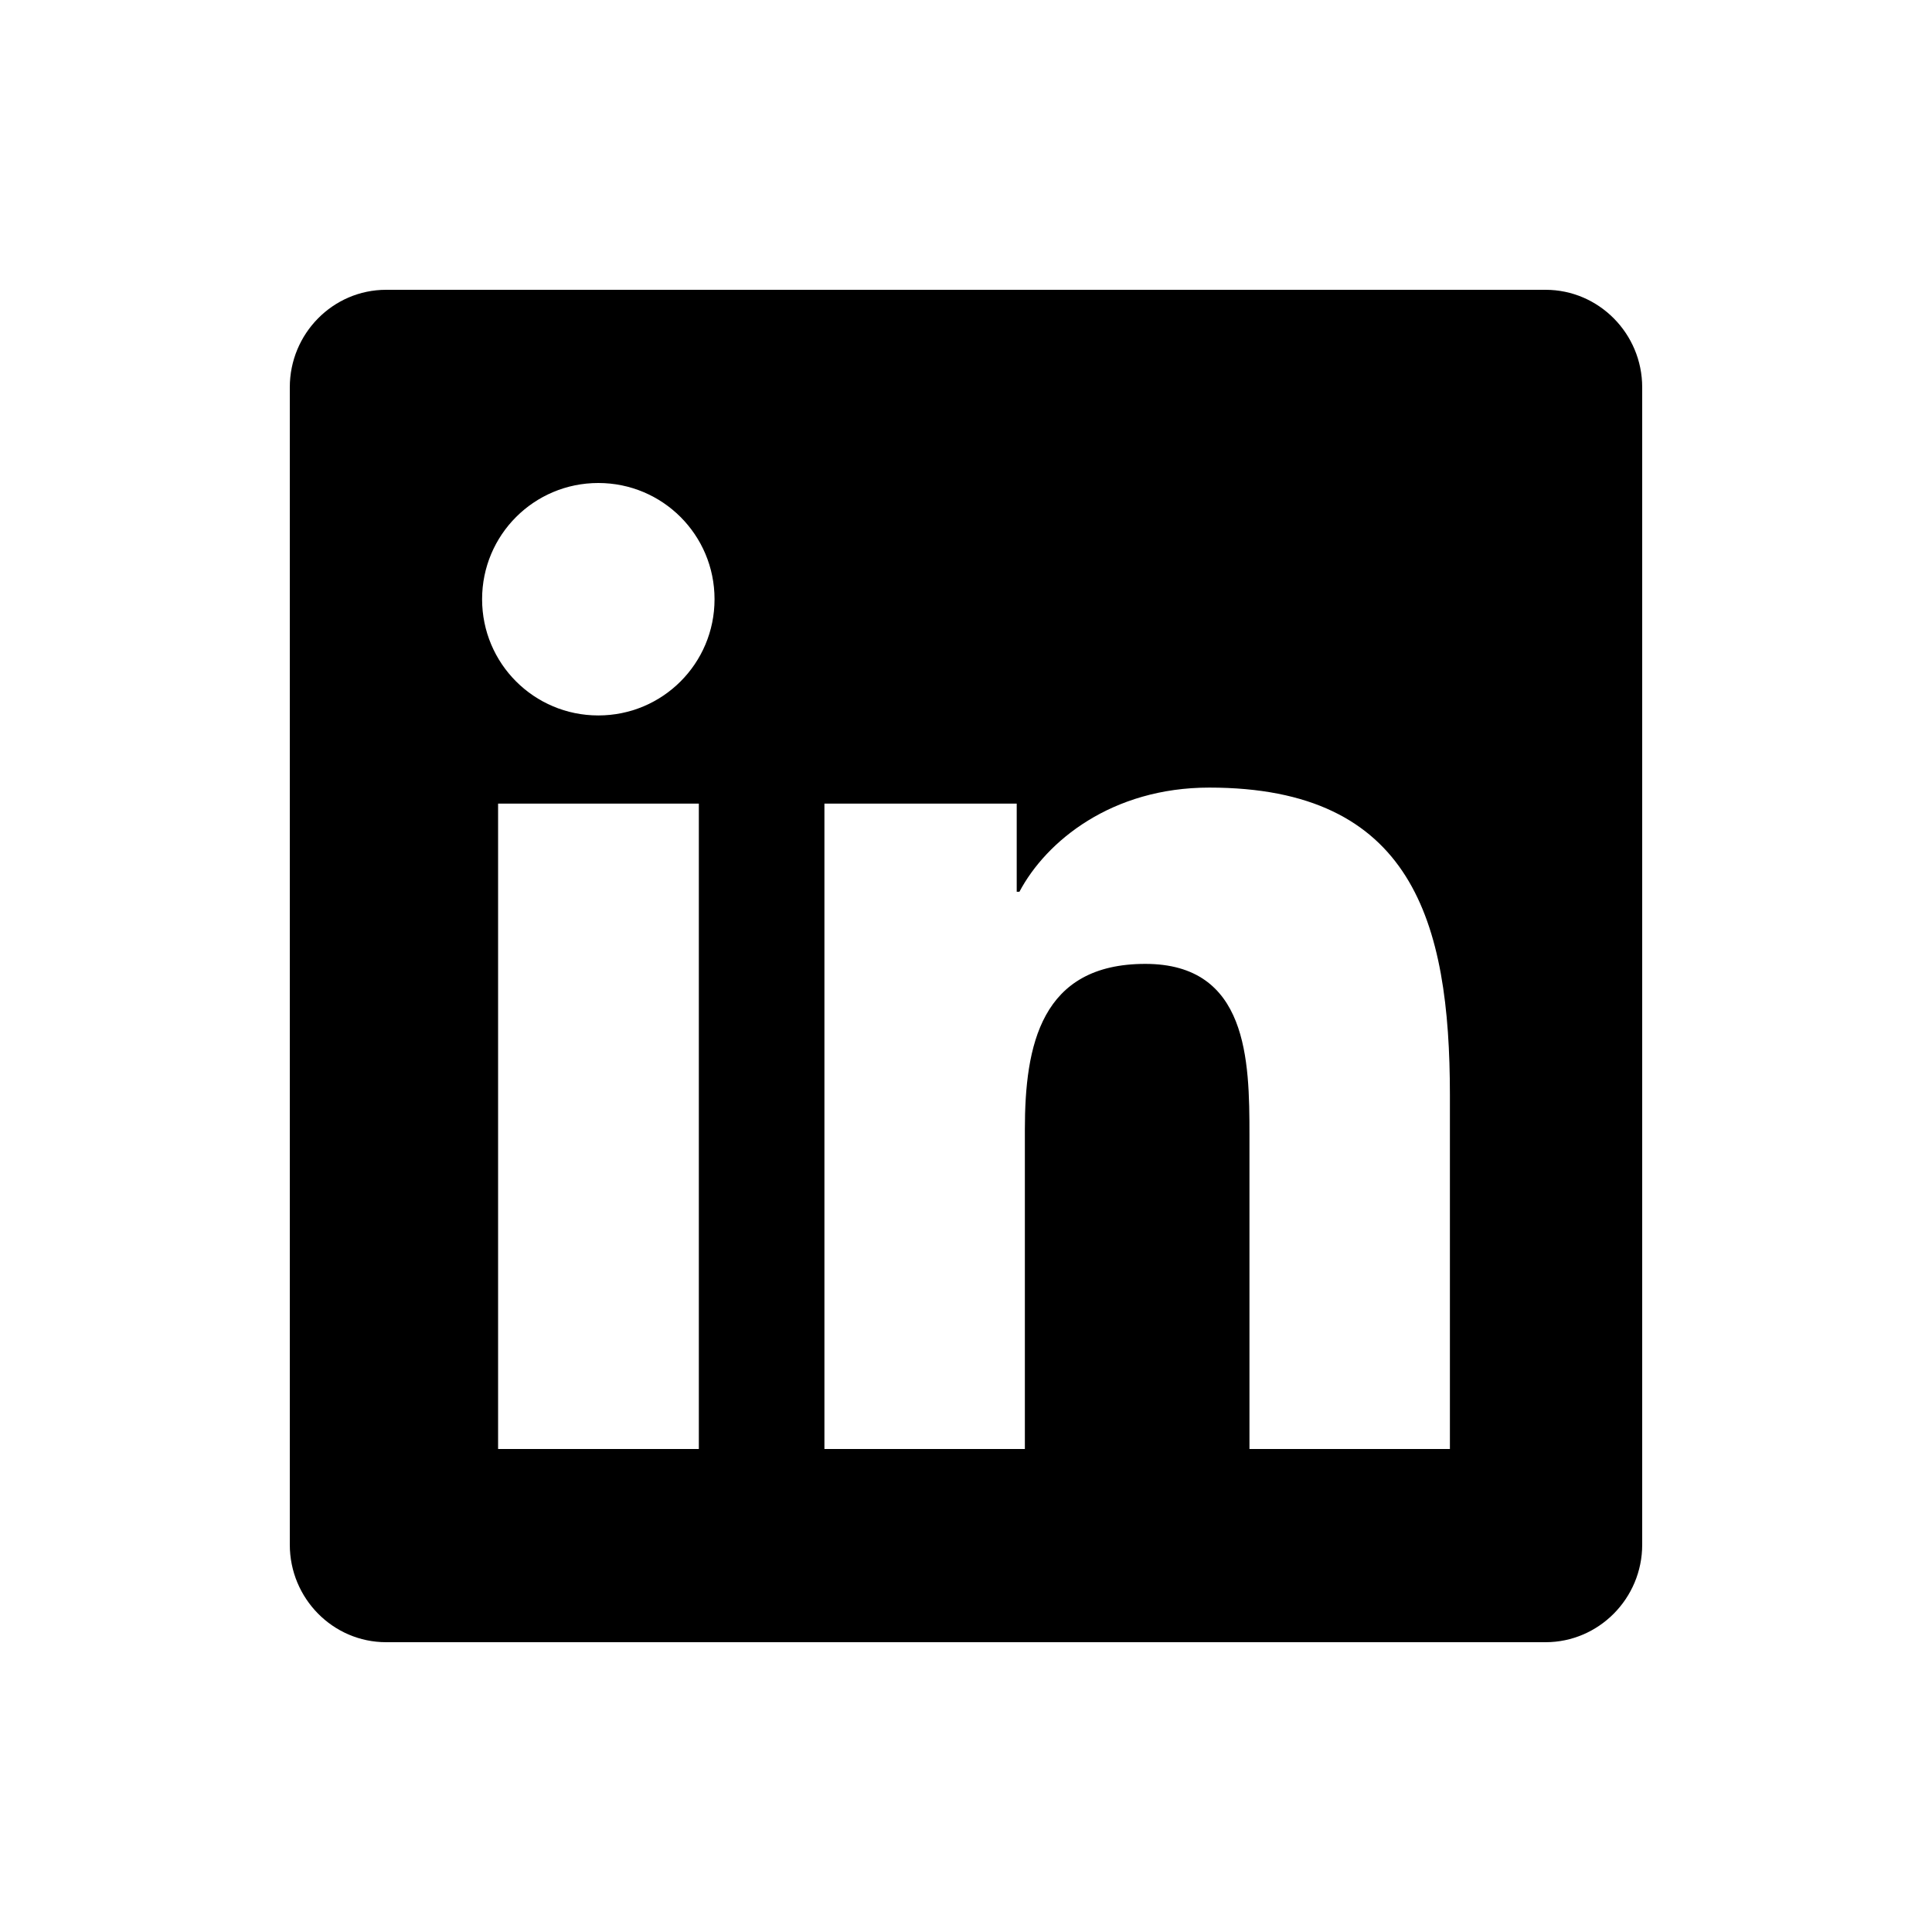
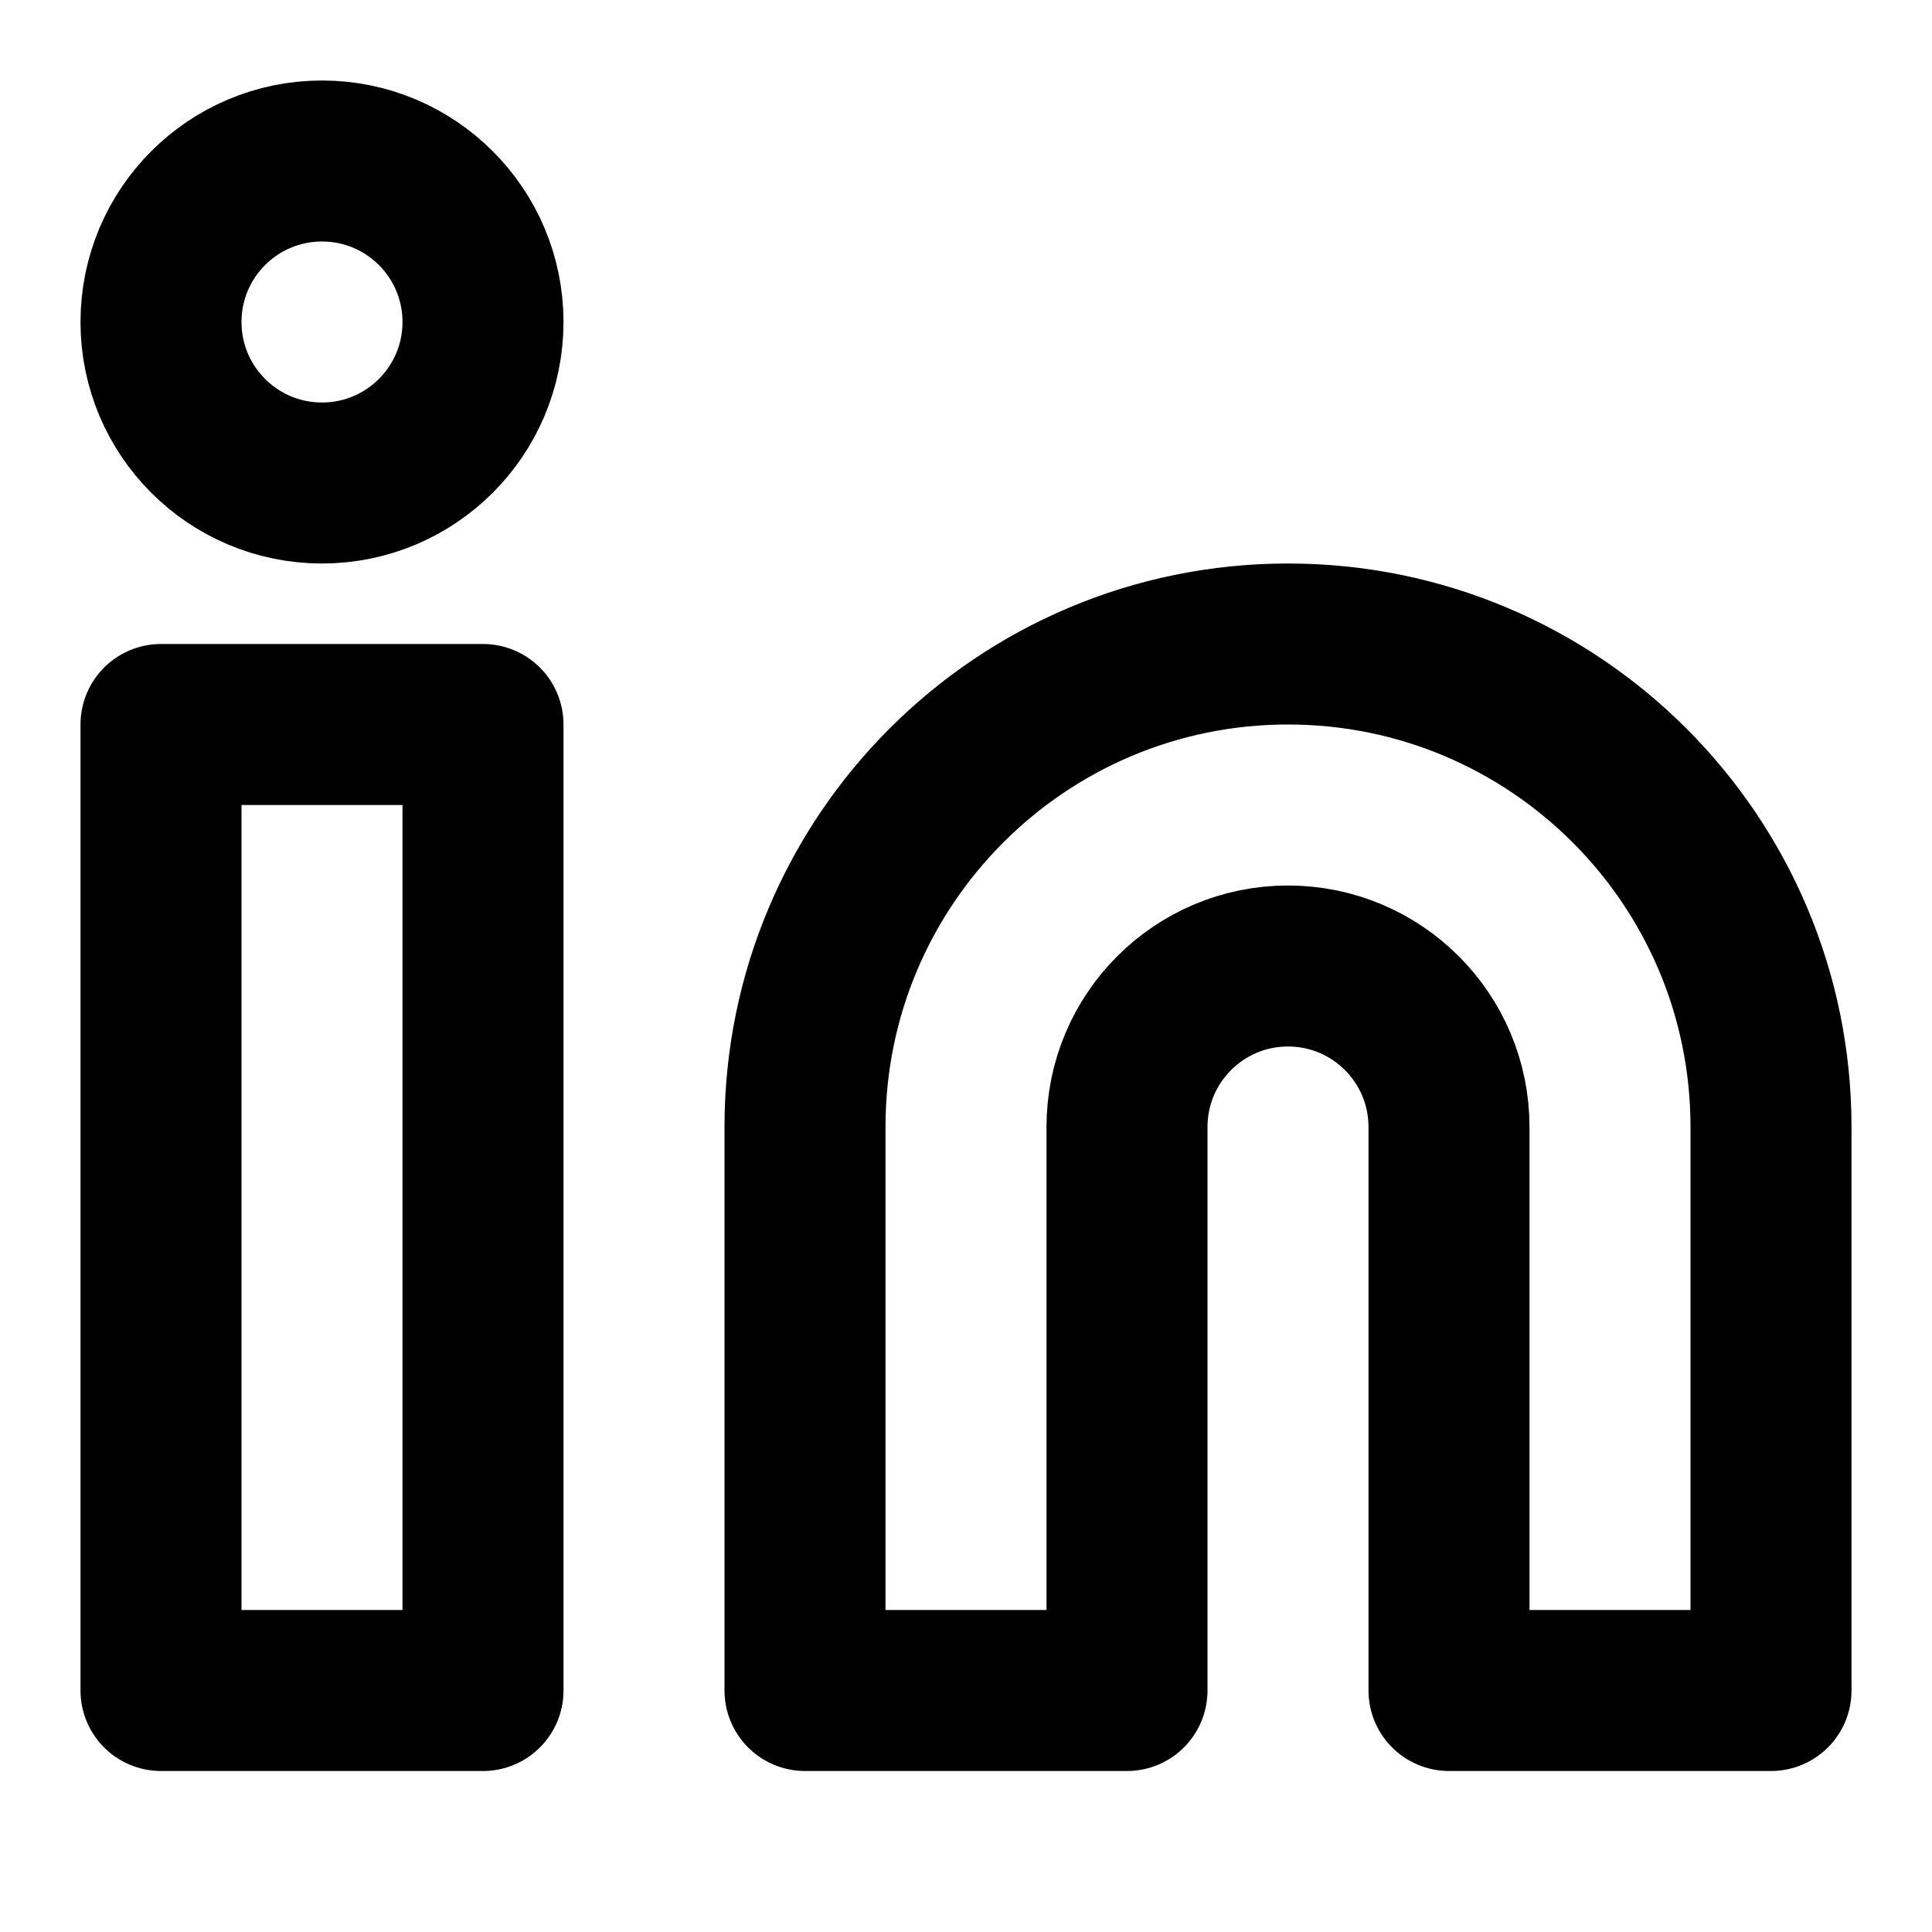
- <svg xmlns="http://www.w3.org/2000/svg" viewBox="0 0 640 640">
-   <path d="M512 96L127.9 96C110.3 96 96 110.5 96 128.3L96 511.7C96 529.5 110.3 544 127.9 544L512 544C529.6 544 544 529.5 544 511.7L544 128.3C544 110.5 529.6 96 512 96zM231.4 480L165 480L165 266.2L231.5 266.2L231.5 480L231.4 480zM198.2 160C219.5 160 236.7 177.2 236.7 198.5C236.7 219.8 219.5 237 198.2 237C176.9 237 159.7 219.8 159.7 198.5C159.7 177.2 176.9 160 198.2 160zM480.3 480L413.9 480L413.9 376C413.9 351.2 413.4 319.3 379.4 319.3C344.8 319.3 339.5 346.3 339.5 374.2L339.5 480L273.1 480L273.1 266.2L336.8 266.2L336.8 295.4L337.7 295.4C346.6 278.6 368.3 260.9 400.6 260.9C467.8 260.9 480.3 305.2 480.3 362.8L480.3 480z" />
+ <svg xmlns="http://www.w3.org/2000/svg" viewBox="0 0 24 24" fill="none" stroke="currentColor" stroke-width="2" stroke-linecap="round" stroke-linejoin="round">
+   <path d="M16 8a6 6 0 0 1 6 6v7h-4v-7a2 2 0 0 0-2-2            2 2 0 0 0-2 2v7h-4v-7a6 6 0 0 1 6-6z" />
+   <rect x="2" y="9" width="4" height="12" />
+   <circle cx="4" cy="4" r="2" />
</svg>
